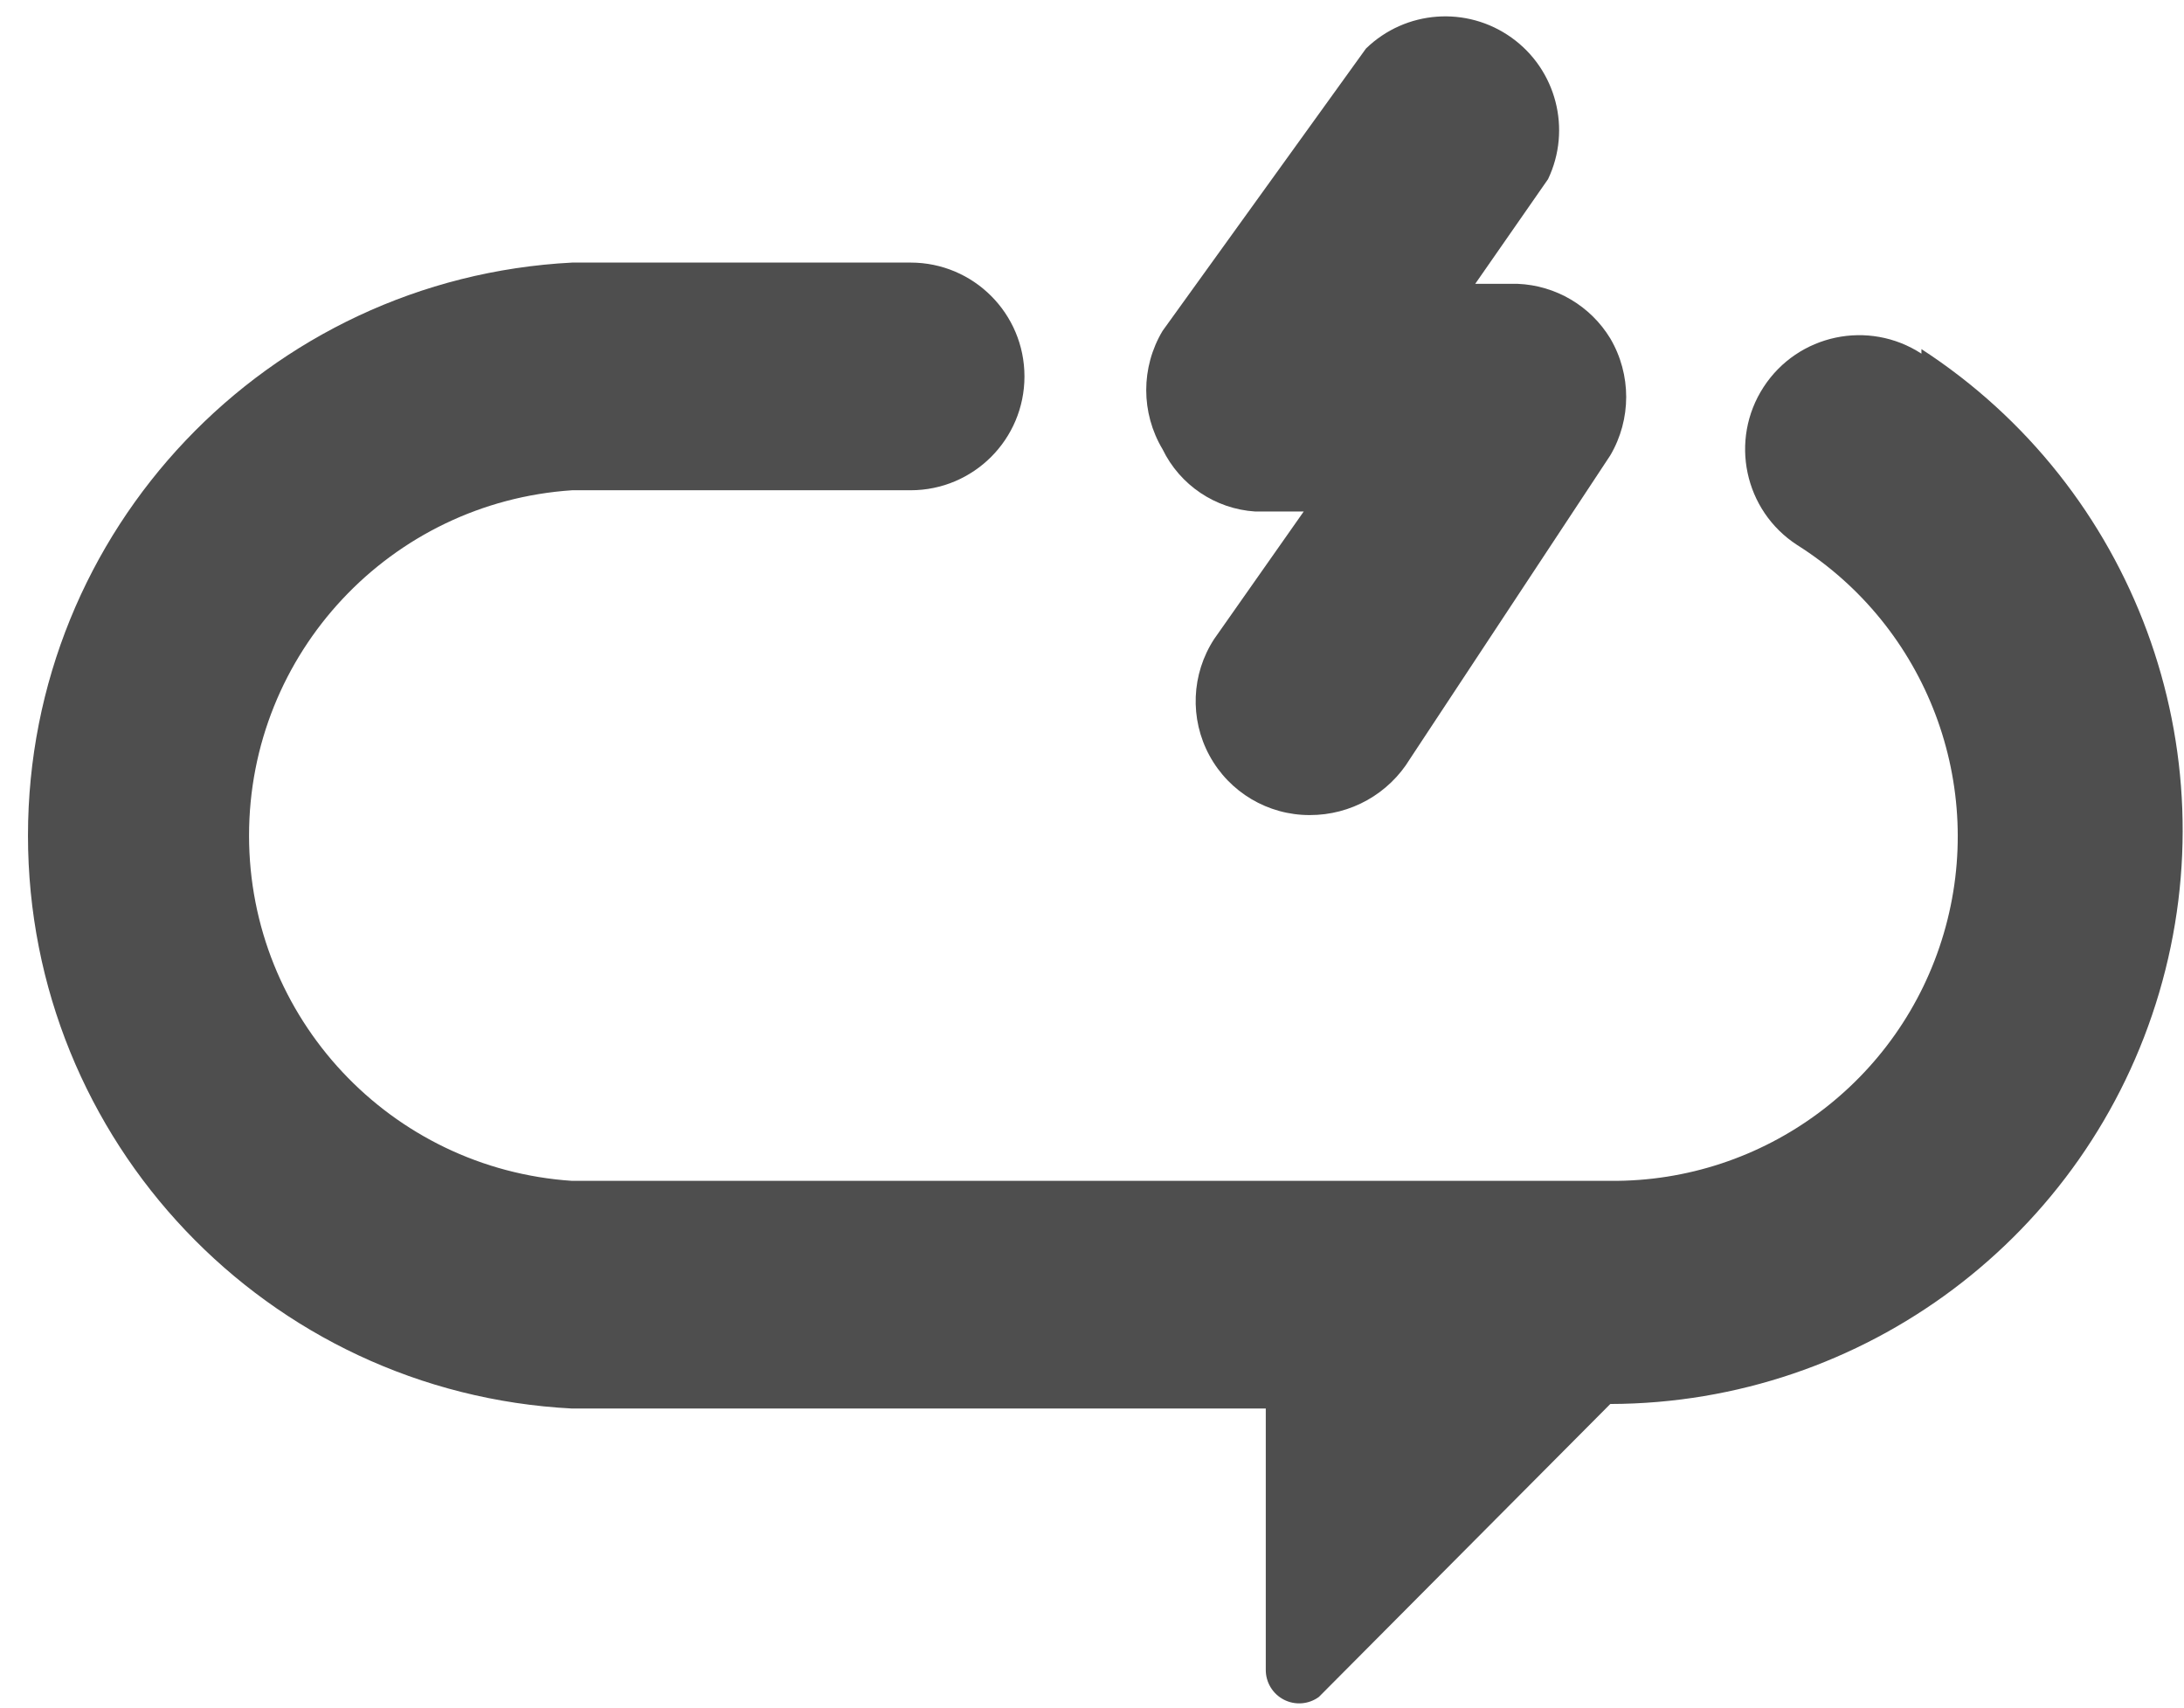
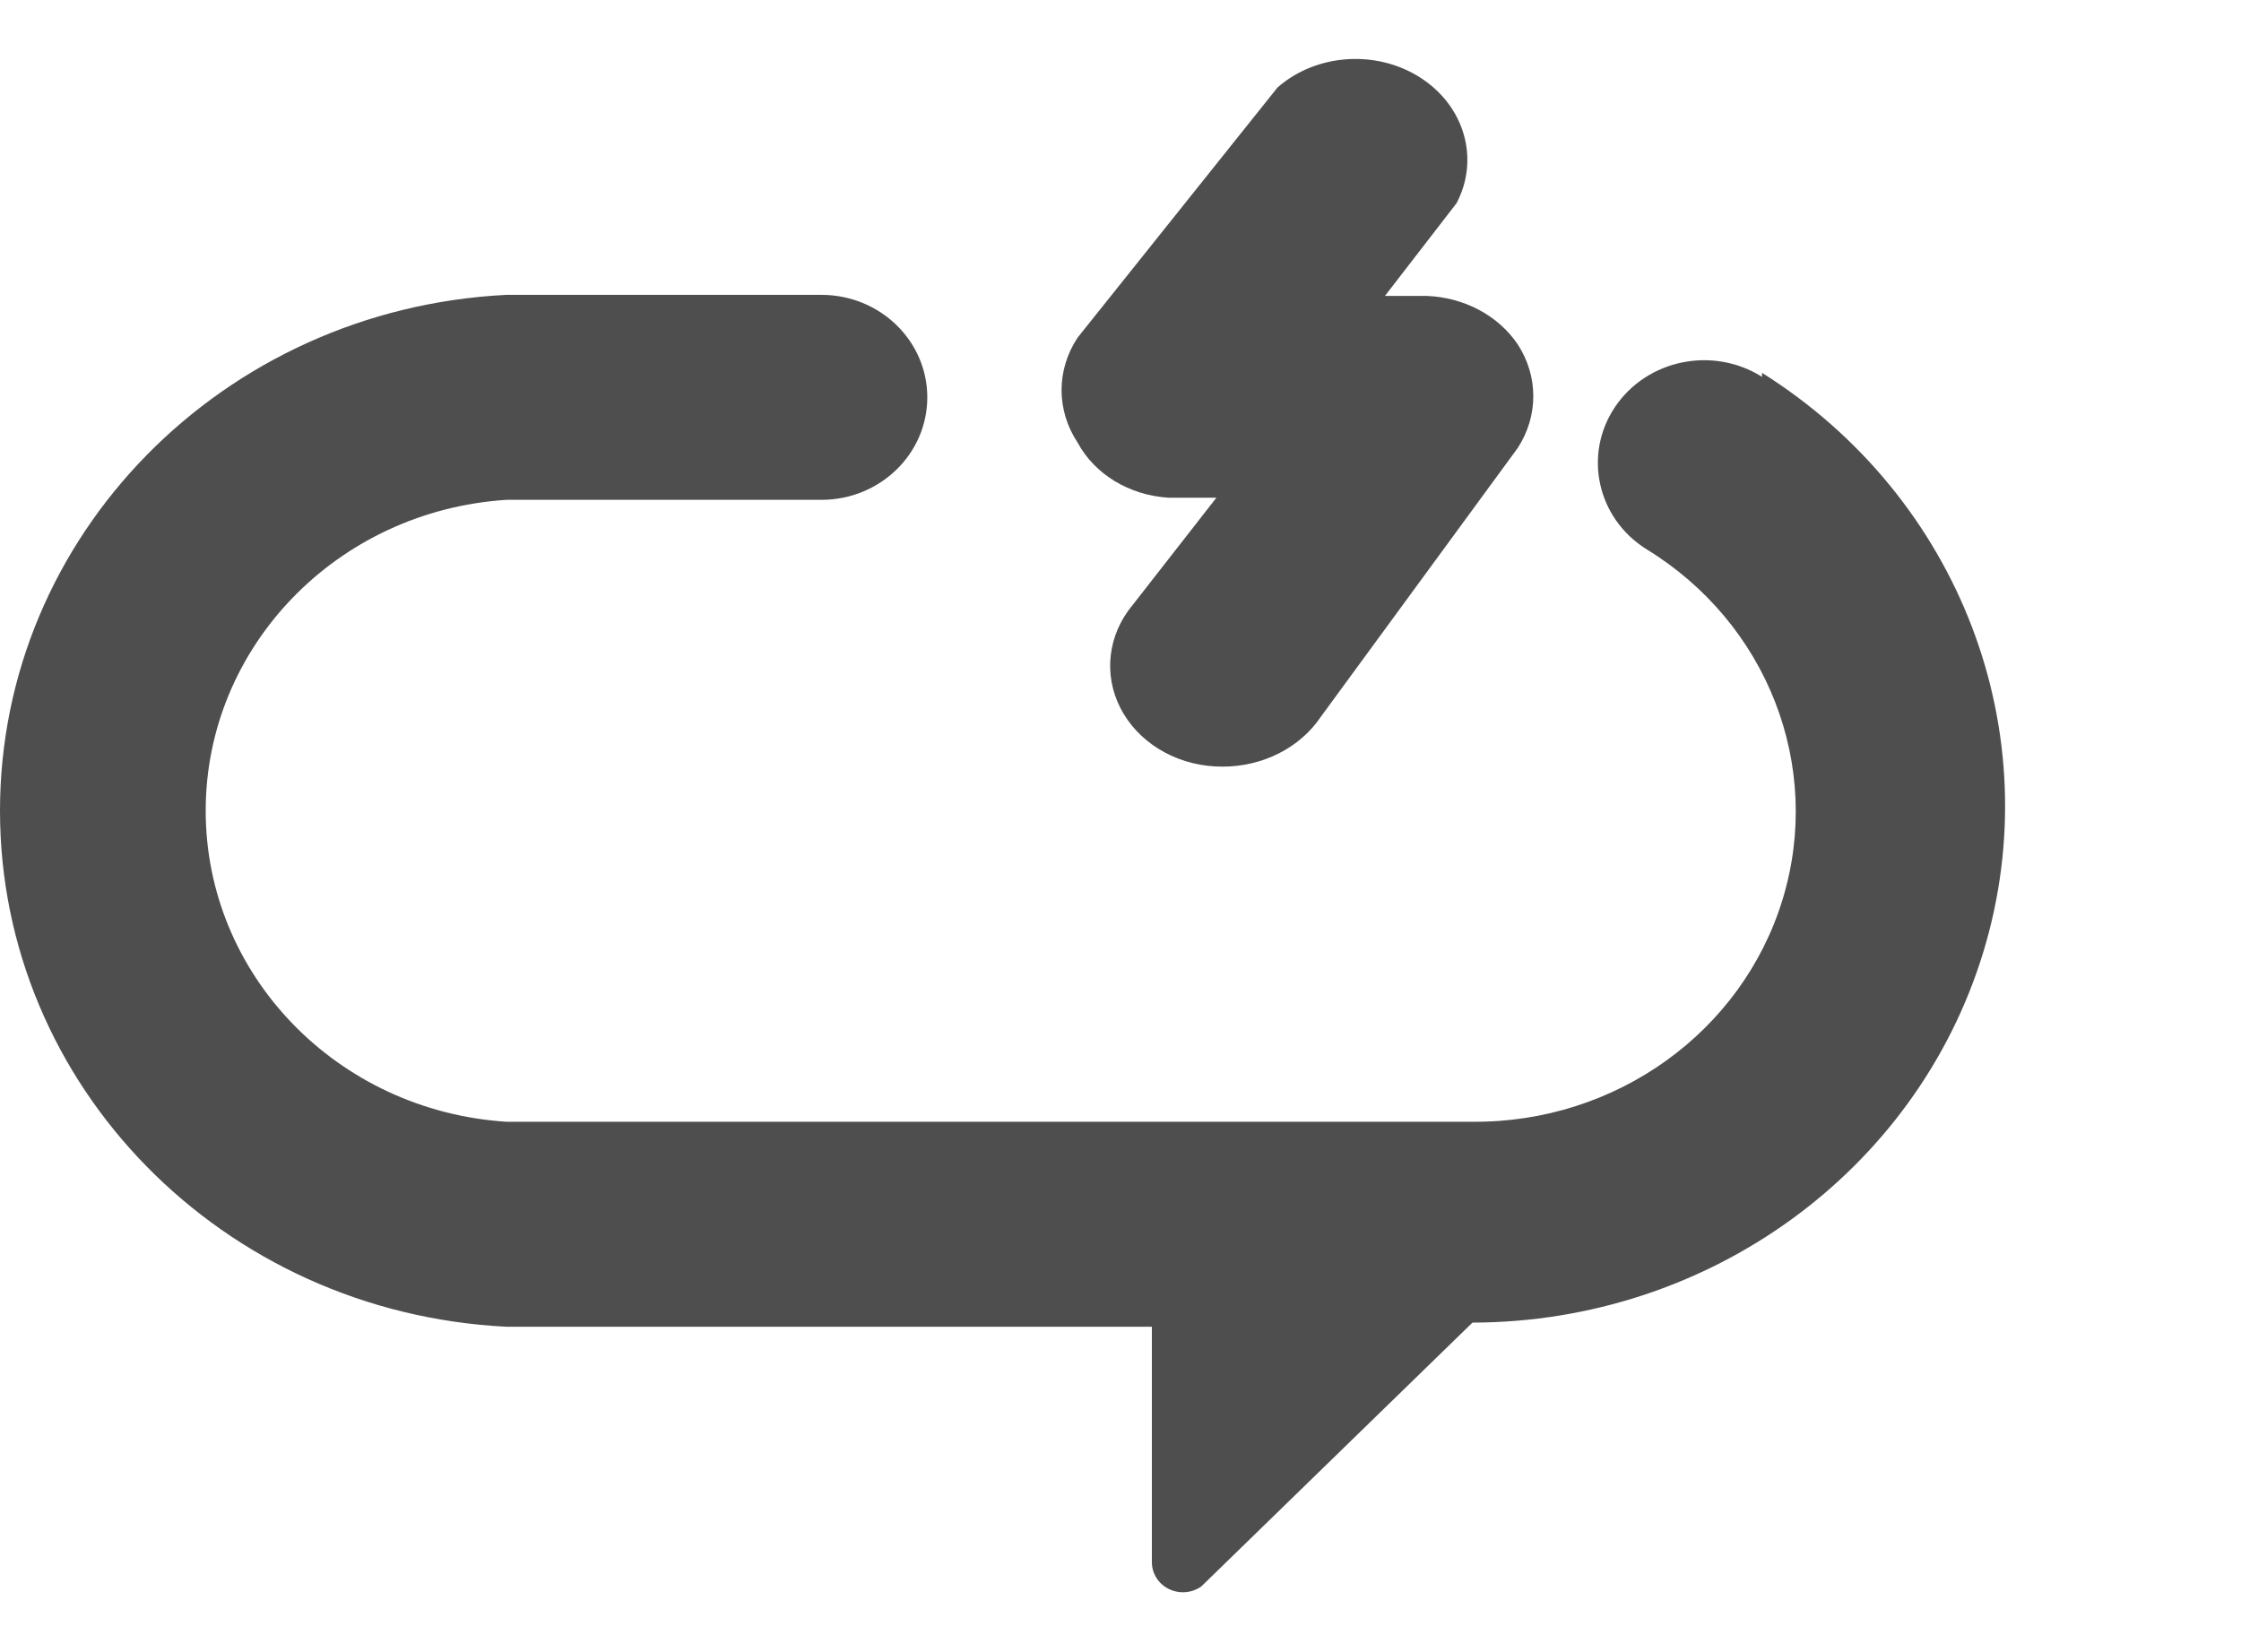
- <svg xmlns="http://www.w3.org/2000/svg" viewBox="0 0 14.39 11.25">
-   <defs>
-     <style>.cls-1{fill:#4e4e4e;}</style>
-   </defs>
-   <g id="Layer_2" data-name="Layer 2">
-     <g id="Layer_1-2" data-name="Layer 1">
-       <path class="cls-1" d="M12.66,2.33a.75.75,0,0,0-.82,1.26,2.27,2.27,0,0,1-1.23,4.19H3.77a2.28,2.28,0,0,1,0-4.55H6a.75.75,0,0,0,0-1.5H3.77a3.78,3.78,0,0,0,0,7.55H8.34V11a.22.22,0,0,0,.35.18l1.92-1.93h0a3.78,3.78,0,0,0,2.05-6.95Z" />
-       <path class="cls-1" d="M8.27,3.37h.32L8,4.21a.75.75,0,0,0,.63,1.16A.77.77,0,0,0,9.29,5l1.32-2a.76.76,0,0,0,0-.77A.75.75,0,0,0,10,1.87H9.72l.48-.69A.75.75,0,0,0,9,.32L7.66,2.18a.76.76,0,0,0,0,.78A.73.73,0,0,0,8.27,3.37Z" />
+ <svg xmlns="http://www.w3.org/2000/svg" width="19px" height="14px" viewBox="0 0 19 14" version="1.1">
+   <g id="Artboard" stroke="none" stroke-width="1" fill="none" fill-rule="evenodd">
+     <g id="quick-response-icon" transform="translate(0, 0.5)" fill="#4E4E4E" fill-rule="nonzero">
+       <path d="M14.939,2.695 C14.522,2.433 13.965,2.547 13.693,2.95 C13.422,3.353 13.54,3.893 13.957,4.155 C14.984,4.782 15.457,5.993 15.115,7.121 C14.773,8.249 13.699,9.021 12.484,9.011 L4.294,9.011 C2.859,8.919 1.744,7.766 1.744,6.374 C1.744,4.983 2.859,3.83 4.294,3.738 L6.964,3.738 C7.46,3.738 7.862,3.349 7.862,2.869 C7.862,2.389 7.46,2 6.964,2 L4.294,2 C1.887,2.12 0,4.043 0,6.374 C0,8.706 1.887,10.629 4.294,10.749 L9.766,10.749 L9.766,12.742 C9.765,12.839 9.82,12.928 9.909,12.972 C9.998,13.016 10.104,13.008 10.185,12.951 L12.484,10.714 L12.484,10.714 C14.487,10.71 16.248,9.432 16.815,7.573 C17.381,5.714 16.618,3.716 14.939,2.661 L14.939,2.695 Z" id="Path" />
+       <path d="M9.908,3.72 L10.313,3.72 L9.566,4.677 C9.376,4.941 9.361,5.277 9.527,5.553 C9.693,5.829 10.014,6.001 10.363,6 C10.704,6.001 11.021,5.841 11.198,5.578 L12.868,3.298 C13.044,3.027 13.044,2.691 12.868,2.42 C12.703,2.175 12.413,2.021 12.096,2.009 L11.742,2.009 L12.349,1.223 C12.546,0.849 12.418,0.401 12.045,0.16 C11.672,-0.081 11.16,-0.047 10.831,0.242 L9.136,2.363 C8.955,2.637 8.955,2.978 9.136,3.252 C9.281,3.522 9.576,3.7 9.908,3.72 Z" id="Path" />
    </g>
  </g>
</svg>
